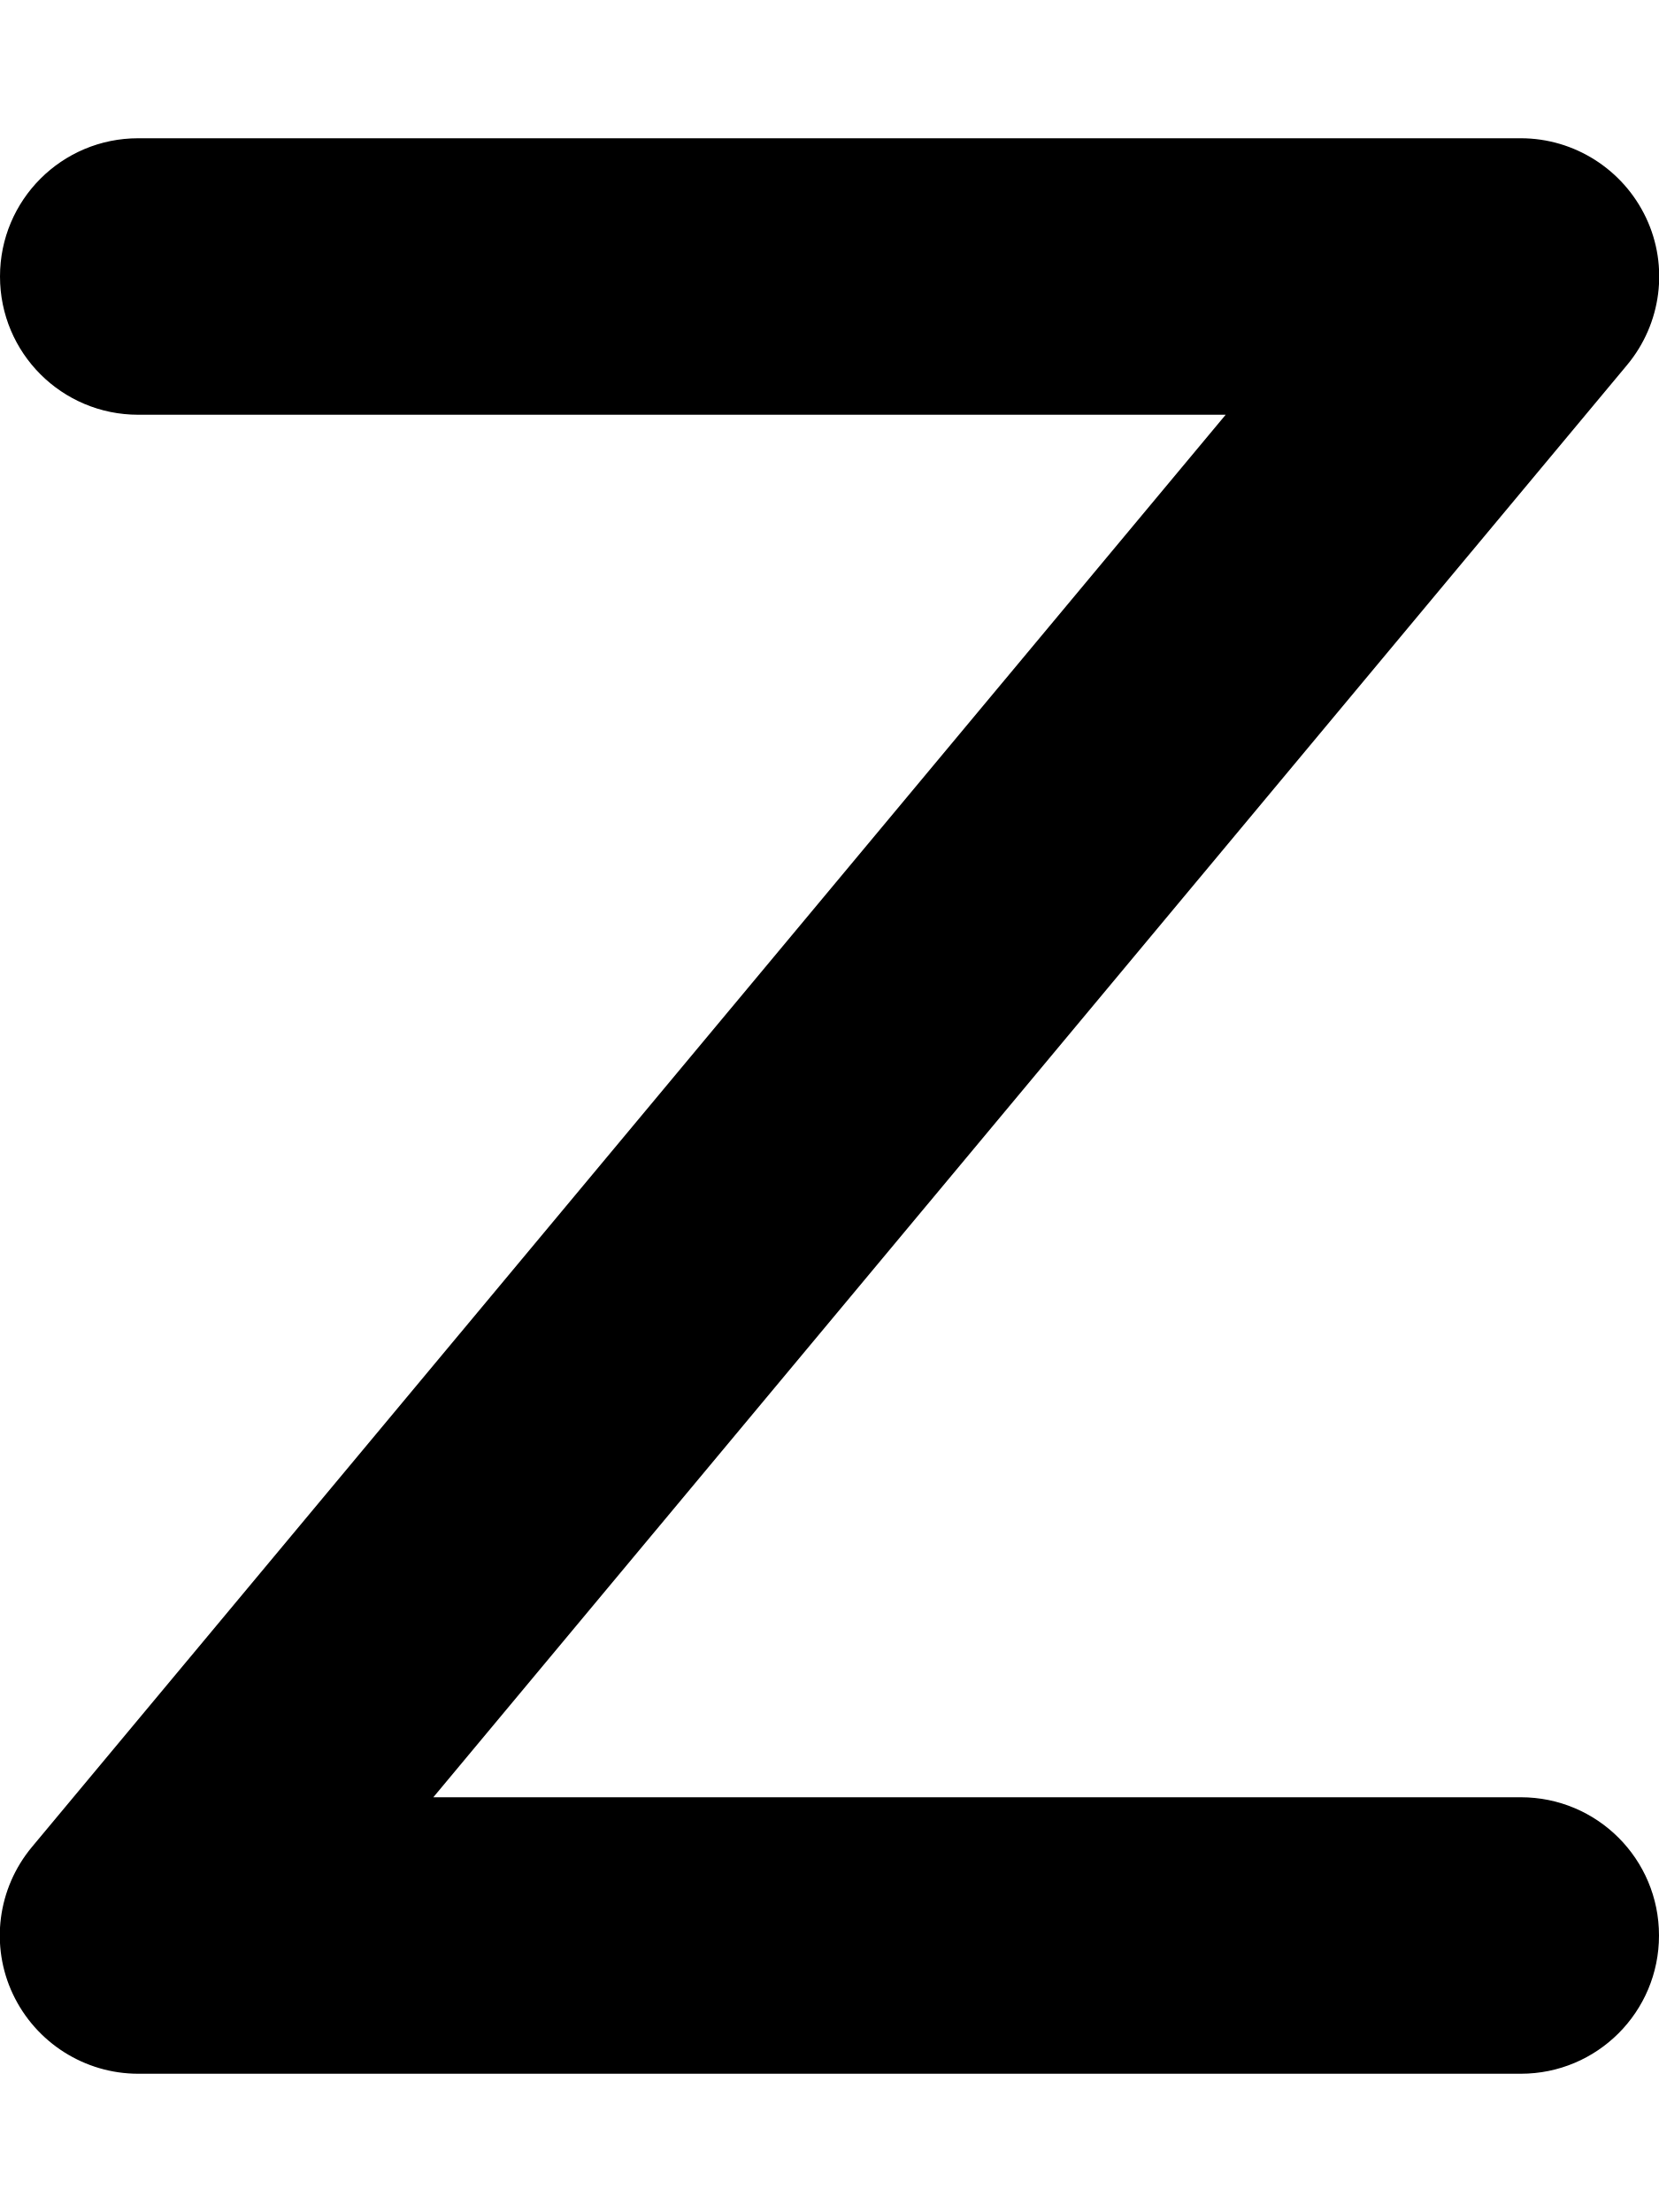
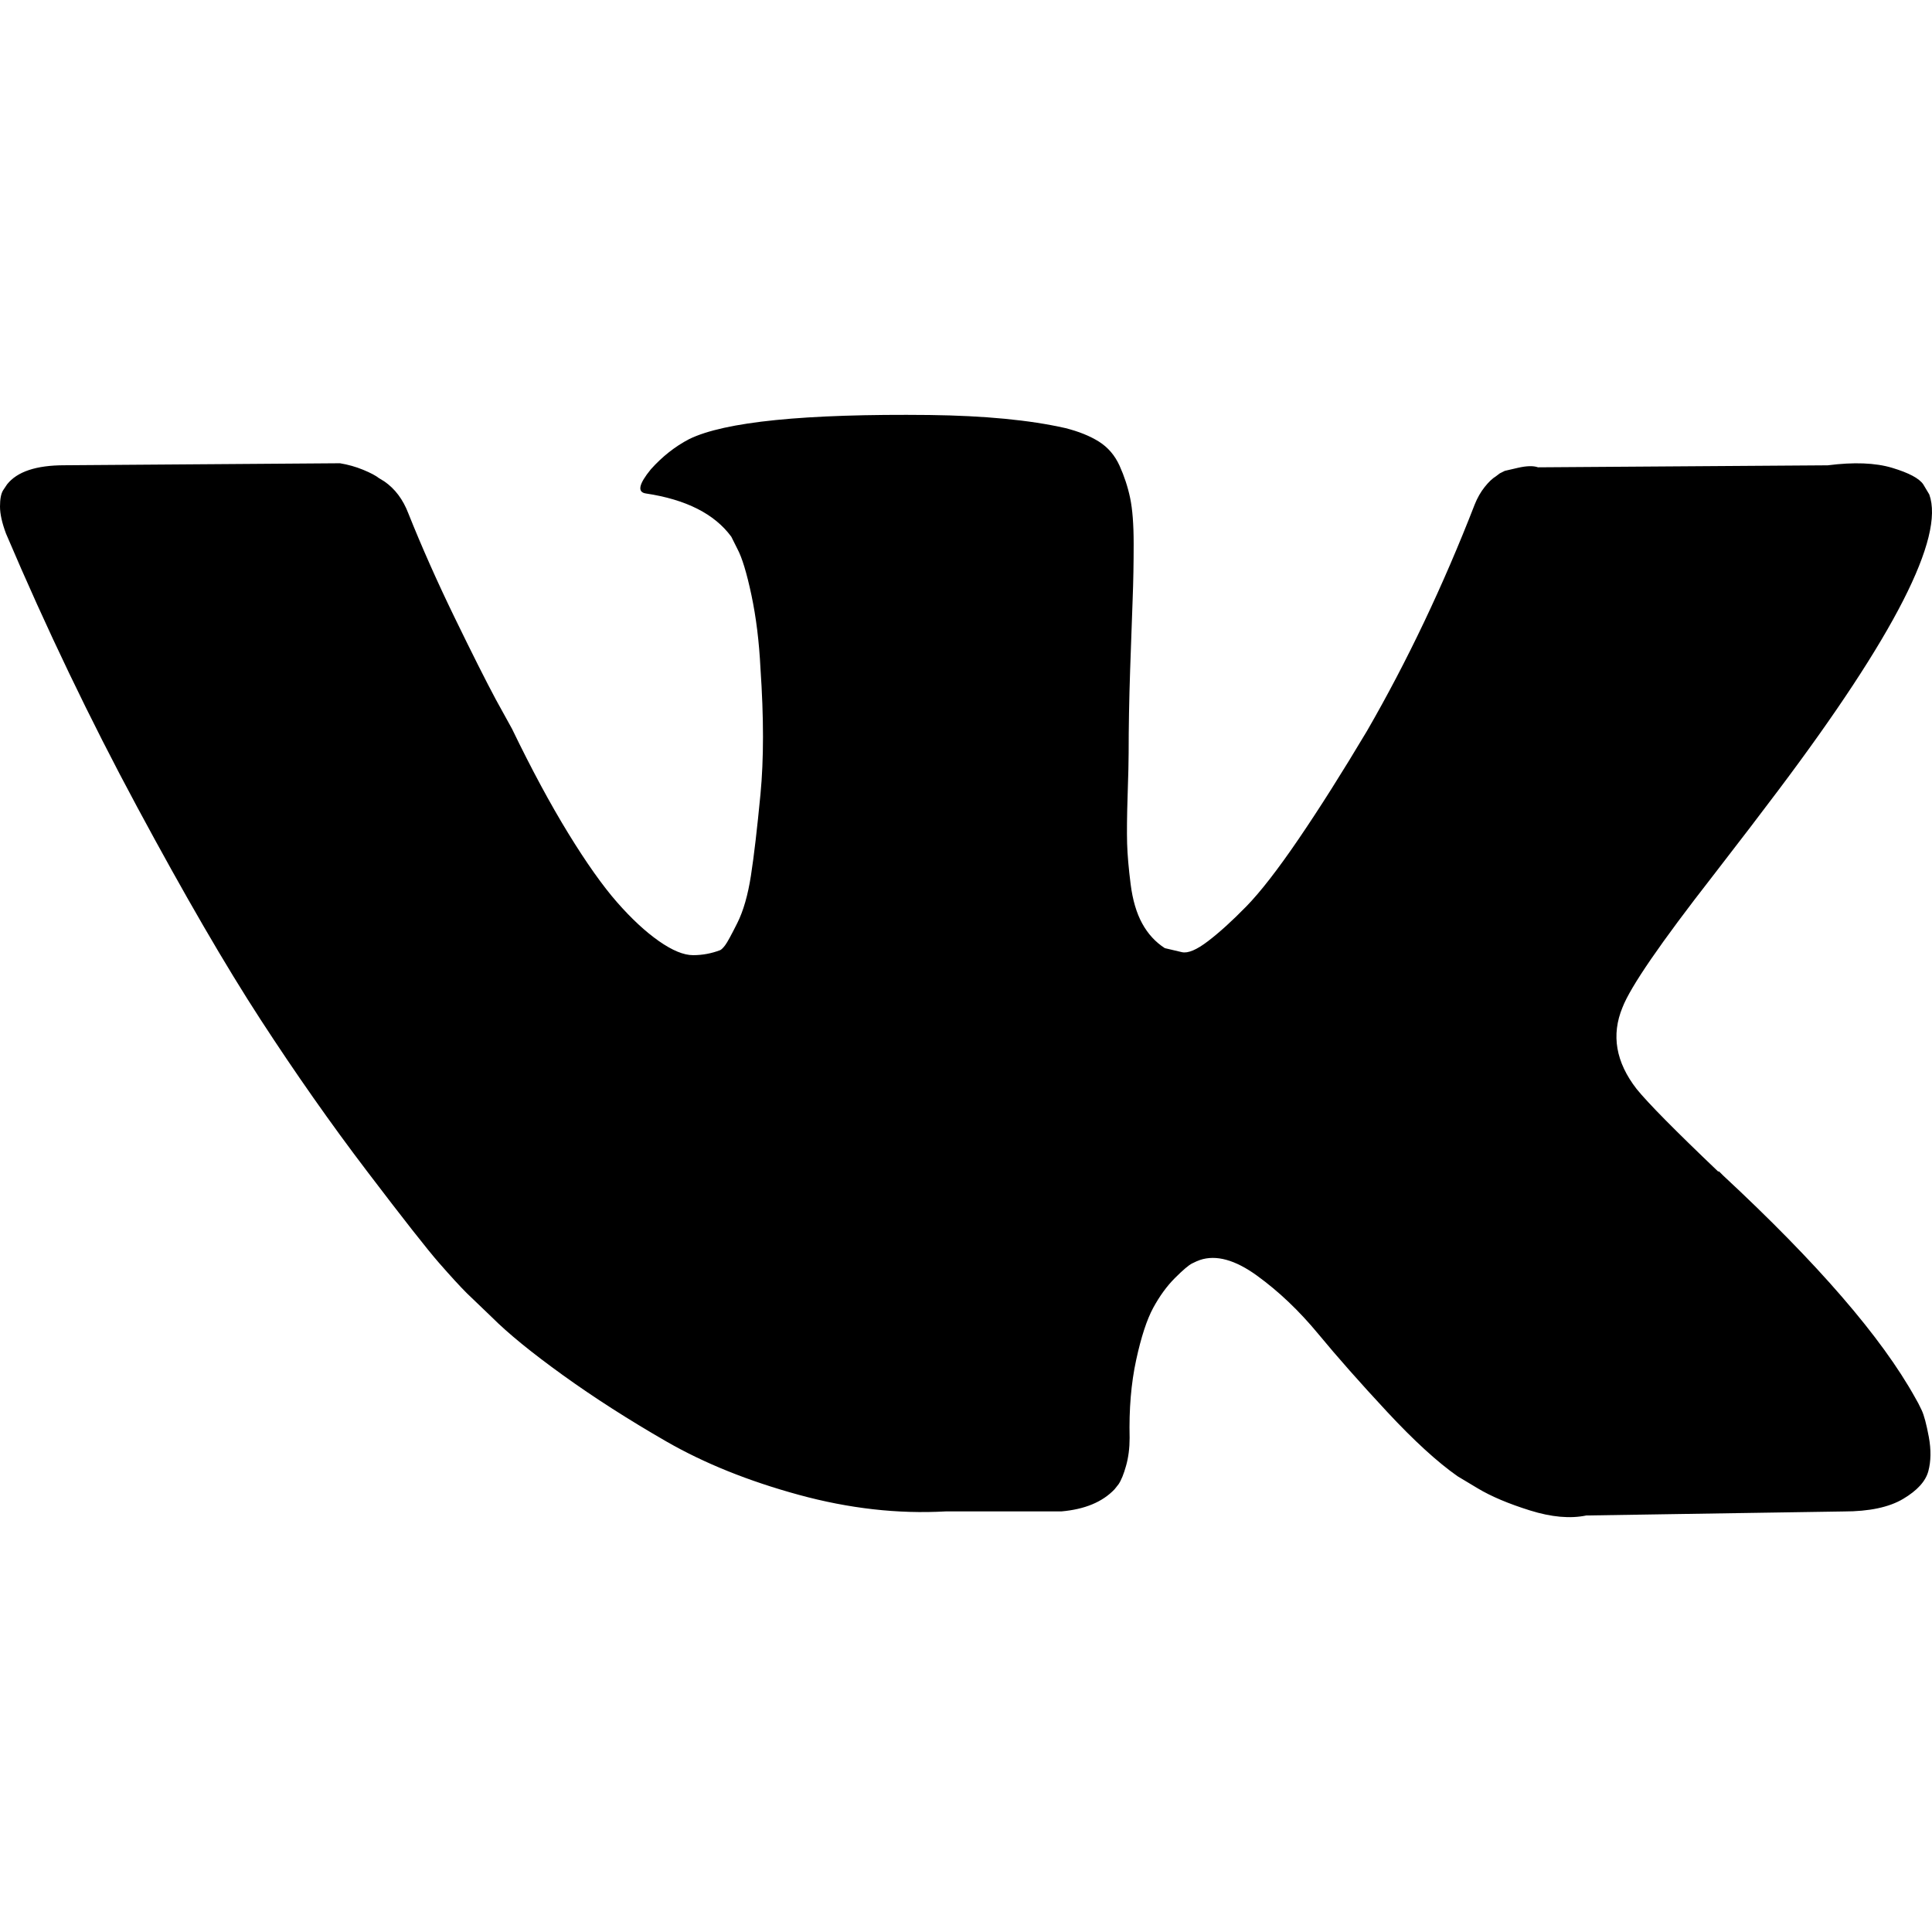
- <svg xmlns="http://www.w3.org/2000/svg" viewBox="0 0 384 512">
-   <path d="M0 64C0 46.3 14.3 32 32 32H352c12.4 0 23.7 7.2 29 18.4s3.6 24.5-4.4 34.1L100.3 416H352c17.7 0 32 14.3 32 32s-14.3 32-32 32H32c-12.4 0-23.7-7.2-29-18.4s-3.6-24.5 4.4-34.1L283.7 96H32C14.3 96 0 81.7 0 64z" />
+ <svg xmlns="http://www.w3.org/2000/svg" version="1.1" id="Capa_1" x="0px" y="0px" width="548.358px" height="548.358px" viewBox="0 0 548.358 548.358" style="enable-background:new 0 0 548.358 548.358;" xml:space="preserve">
+   <g>
+     <path d="M545.451,400.298c-0.664-1.431-1.283-2.618-1.858-3.569c-9.514-17.135-27.695-38.167-54.532-63.102l-0.567-0.571   l-0.284-0.28l-0.287-0.287h-0.288c-12.18-11.611-19.893-19.418-23.123-23.415c-5.91-7.614-7.234-15.321-4.004-23.13   c2.282-5.9,10.854-18.36,25.696-37.397c7.807-10.089,13.99-18.175,18.556-24.267c32.931-43.78,47.208-71.756,42.828-83.939   l-1.701-2.847c-1.143-1.714-4.093-3.282-8.846-4.712c-4.764-1.427-10.853-1.663-18.278-0.712l-82.224,0.568   c-1.332-0.472-3.234-0.428-5.712,0.144c-2.475,0.572-3.713,0.859-3.713,0.859l-1.431,0.715l-1.136,0.859   c-0.952,0.568-1.999,1.567-3.142,2.995c-1.137,1.423-2.088,3.093-2.848,4.996c-8.952,23.031-19.13,44.444-30.553,64.238   c-7.043,11.803-13.511,22.032-19.418,30.693c-5.899,8.658-10.848,15.037-14.842,19.126c-4,4.093-7.61,7.372-10.852,9.849   c-3.237,2.478-5.708,3.525-7.419,3.142c-1.715-0.383-3.33-0.763-4.859-1.143c-2.663-1.714-4.805-4.045-6.42-6.995   c-1.622-2.95-2.714-6.663-3.285-11.136c-0.568-4.476-0.904-8.326-1-11.563c-0.089-3.233-0.048-7.806,0.145-13.706   c0.198-5.903,0.287-9.897,0.287-11.991c0-7.234,0.141-15.085,0.424-23.555c0.288-8.47,0.521-15.181,0.716-20.125   c0.194-4.949,0.284-10.185,0.284-15.705s-0.336-9.849-1-12.991c-0.656-3.138-1.663-6.184-2.99-9.137   c-1.335-2.95-3.289-5.232-5.853-6.852c-2.569-1.618-5.763-2.902-9.564-3.856c-10.089-2.283-22.936-3.518-38.547-3.71   c-35.401-0.38-58.148,1.906-68.236,6.855c-3.997,2.091-7.614,4.948-10.848,8.562c-3.427,4.189-3.905,6.475-1.431,6.851   c11.422,1.711,19.508,5.804,24.267,12.275l1.715,3.429c1.334,2.474,2.666,6.854,3.999,13.134c1.331,6.28,2.19,13.227,2.568,20.837   c0.95,13.897,0.95,25.793,0,35.689c-0.953,9.9-1.853,17.607-2.712,23.127c-0.859,5.52-2.143,9.993-3.855,13.418   c-1.715,3.426-2.856,5.52-3.428,6.28c-0.571,0.76-1.047,1.239-1.425,1.427c-2.474,0.948-5.047,1.431-7.71,1.431   c-2.667,0-5.901-1.334-9.707-4c-3.805-2.666-7.754-6.328-11.847-10.992c-4.093-4.665-8.709-11.184-13.85-19.558   c-5.137-8.374-10.467-18.271-15.987-29.691l-4.567-8.282c-2.855-5.328-6.755-13.086-11.704-23.267   c-4.952-10.185-9.329-20.037-13.134-29.554c-1.521-3.997-3.806-7.04-6.851-9.134l-1.429-0.859c-0.95-0.76-2.475-1.567-4.567-2.427   c-2.095-0.859-4.281-1.475-6.567-1.854l-78.229,0.568c-7.994,0-13.418,1.811-16.274,5.428l-1.143,1.711   C0.288,140.146,0,141.668,0,143.763c0,2.094,0.571,4.664,1.714,7.707c11.42,26.84,23.839,52.725,37.257,77.659   c13.418,24.934,25.078,45.019,34.973,60.237c9.897,15.229,19.985,29.602,30.264,43.112c10.279,13.515,17.083,22.176,20.412,25.981   c3.333,3.812,5.951,6.662,7.854,8.565l7.139,6.851c4.568,4.569,11.276,10.041,20.127,16.416   c8.853,6.379,18.654,12.659,29.408,18.85c10.756,6.181,23.269,11.225,37.546,15.126c14.275,3.905,28.169,5.472,41.684,4.716h32.834   c6.659-0.575,11.704-2.669,15.133-6.283l1.136-1.431c0.764-1.136,1.479-2.901,2.139-5.276c0.668-2.379,1-5,1-7.851   c-0.195-8.183,0.428-15.558,1.852-22.124c1.423-6.564,3.045-11.513,4.859-14.846c1.813-3.33,3.859-6.14,6.136-8.418   c2.282-2.283,3.908-3.666,4.862-4.142c0.948-0.479,1.705-0.804,2.276-0.999c4.568-1.522,9.944-0.048,16.136,4.429   c6.187,4.473,11.99,9.996,17.418,16.56c5.425,6.57,11.943,13.941,19.555,22.124c7.617,8.186,14.277,14.271,19.985,18.274   l5.708,3.426c3.812,2.286,8.761,4.38,14.853,6.283c6.081,1.902,11.409,2.378,15.984,1.427l73.087-1.14   c7.229,0,12.854-1.197,16.844-3.572c3.998-2.379,6.373-5,7.139-7.851c0.764-2.854,0.805-6.092,0.145-9.712   C546.782,404.25,546.115,401.725,545.451,400.298z" />
+   </g>
+   <g>
+ </g>
+   <g>
+ </g>
+   <g>
+ </g>
+   <g>
+ </g>
+   <g>
+ </g>
+   <g>
+ </g>
+   <g>
+ </g>
+   <g>
+ </g>
+   <g>
+ </g>
+   <g>
+ </g>
+   <g>
+ </g>
+   <g>
+ </g>
+   <g>
+ </g>
+   <g>
+ </g>
+   <g>
+ </g>
</svg>
